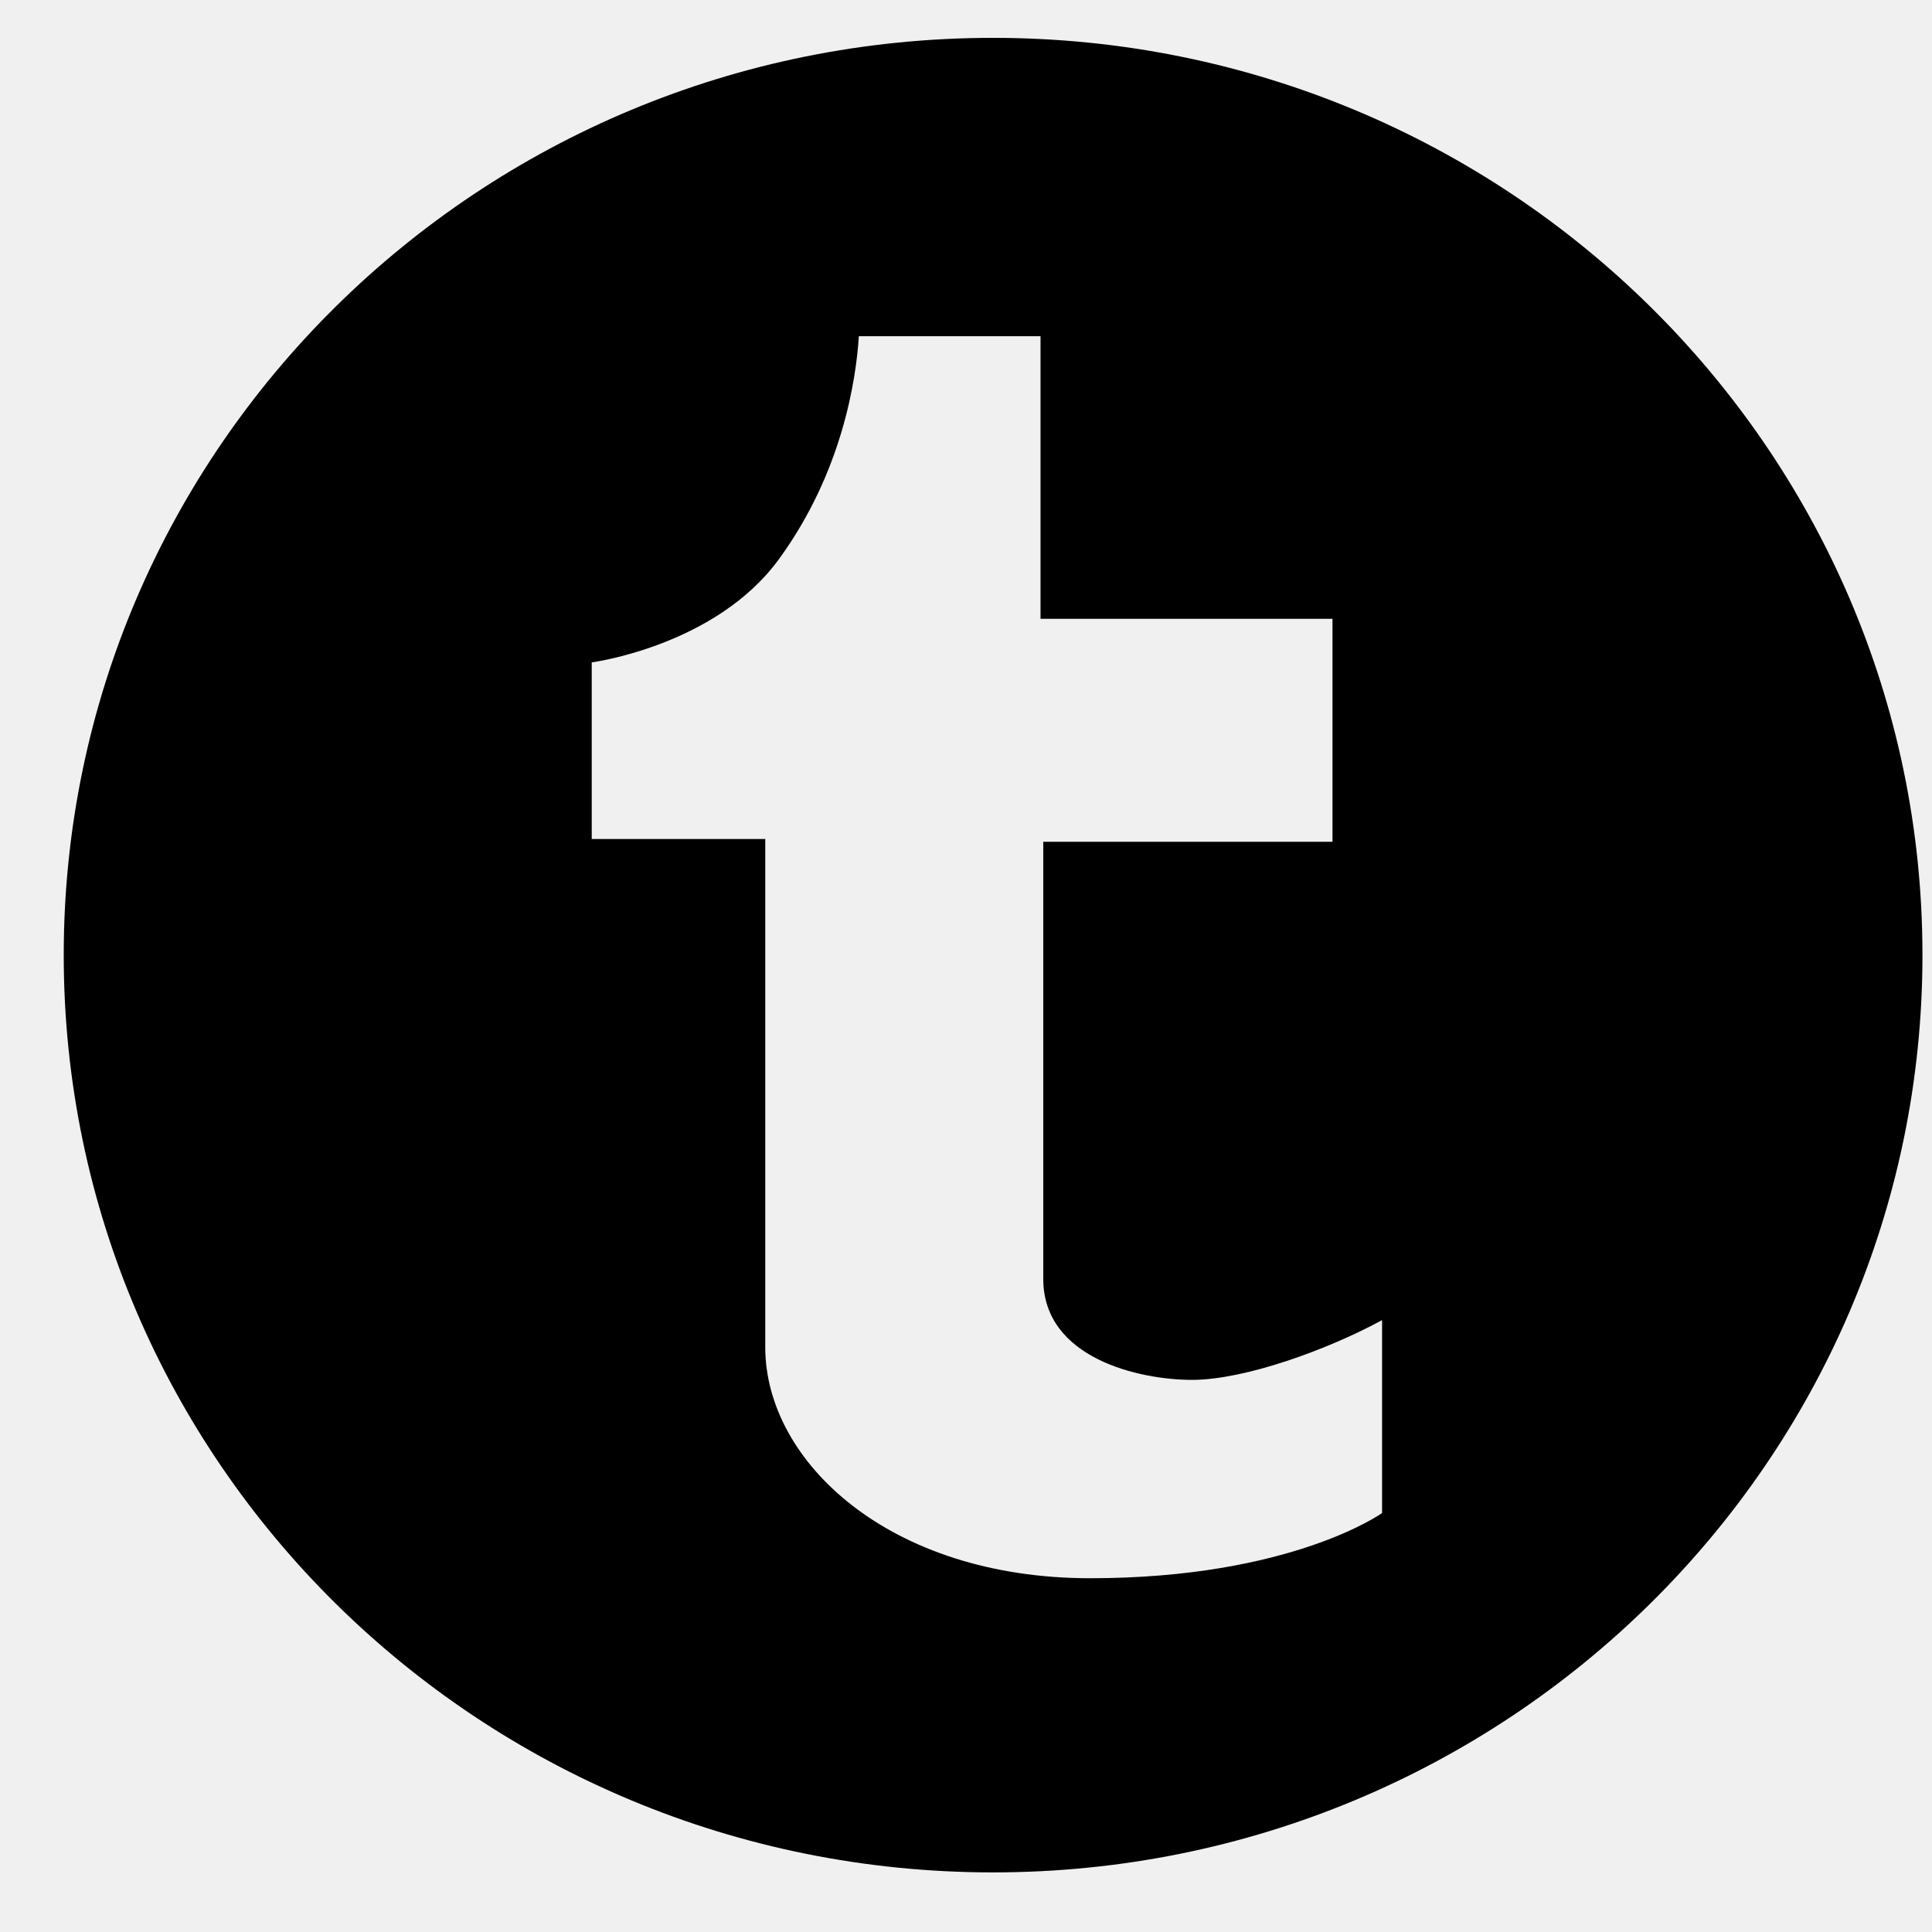
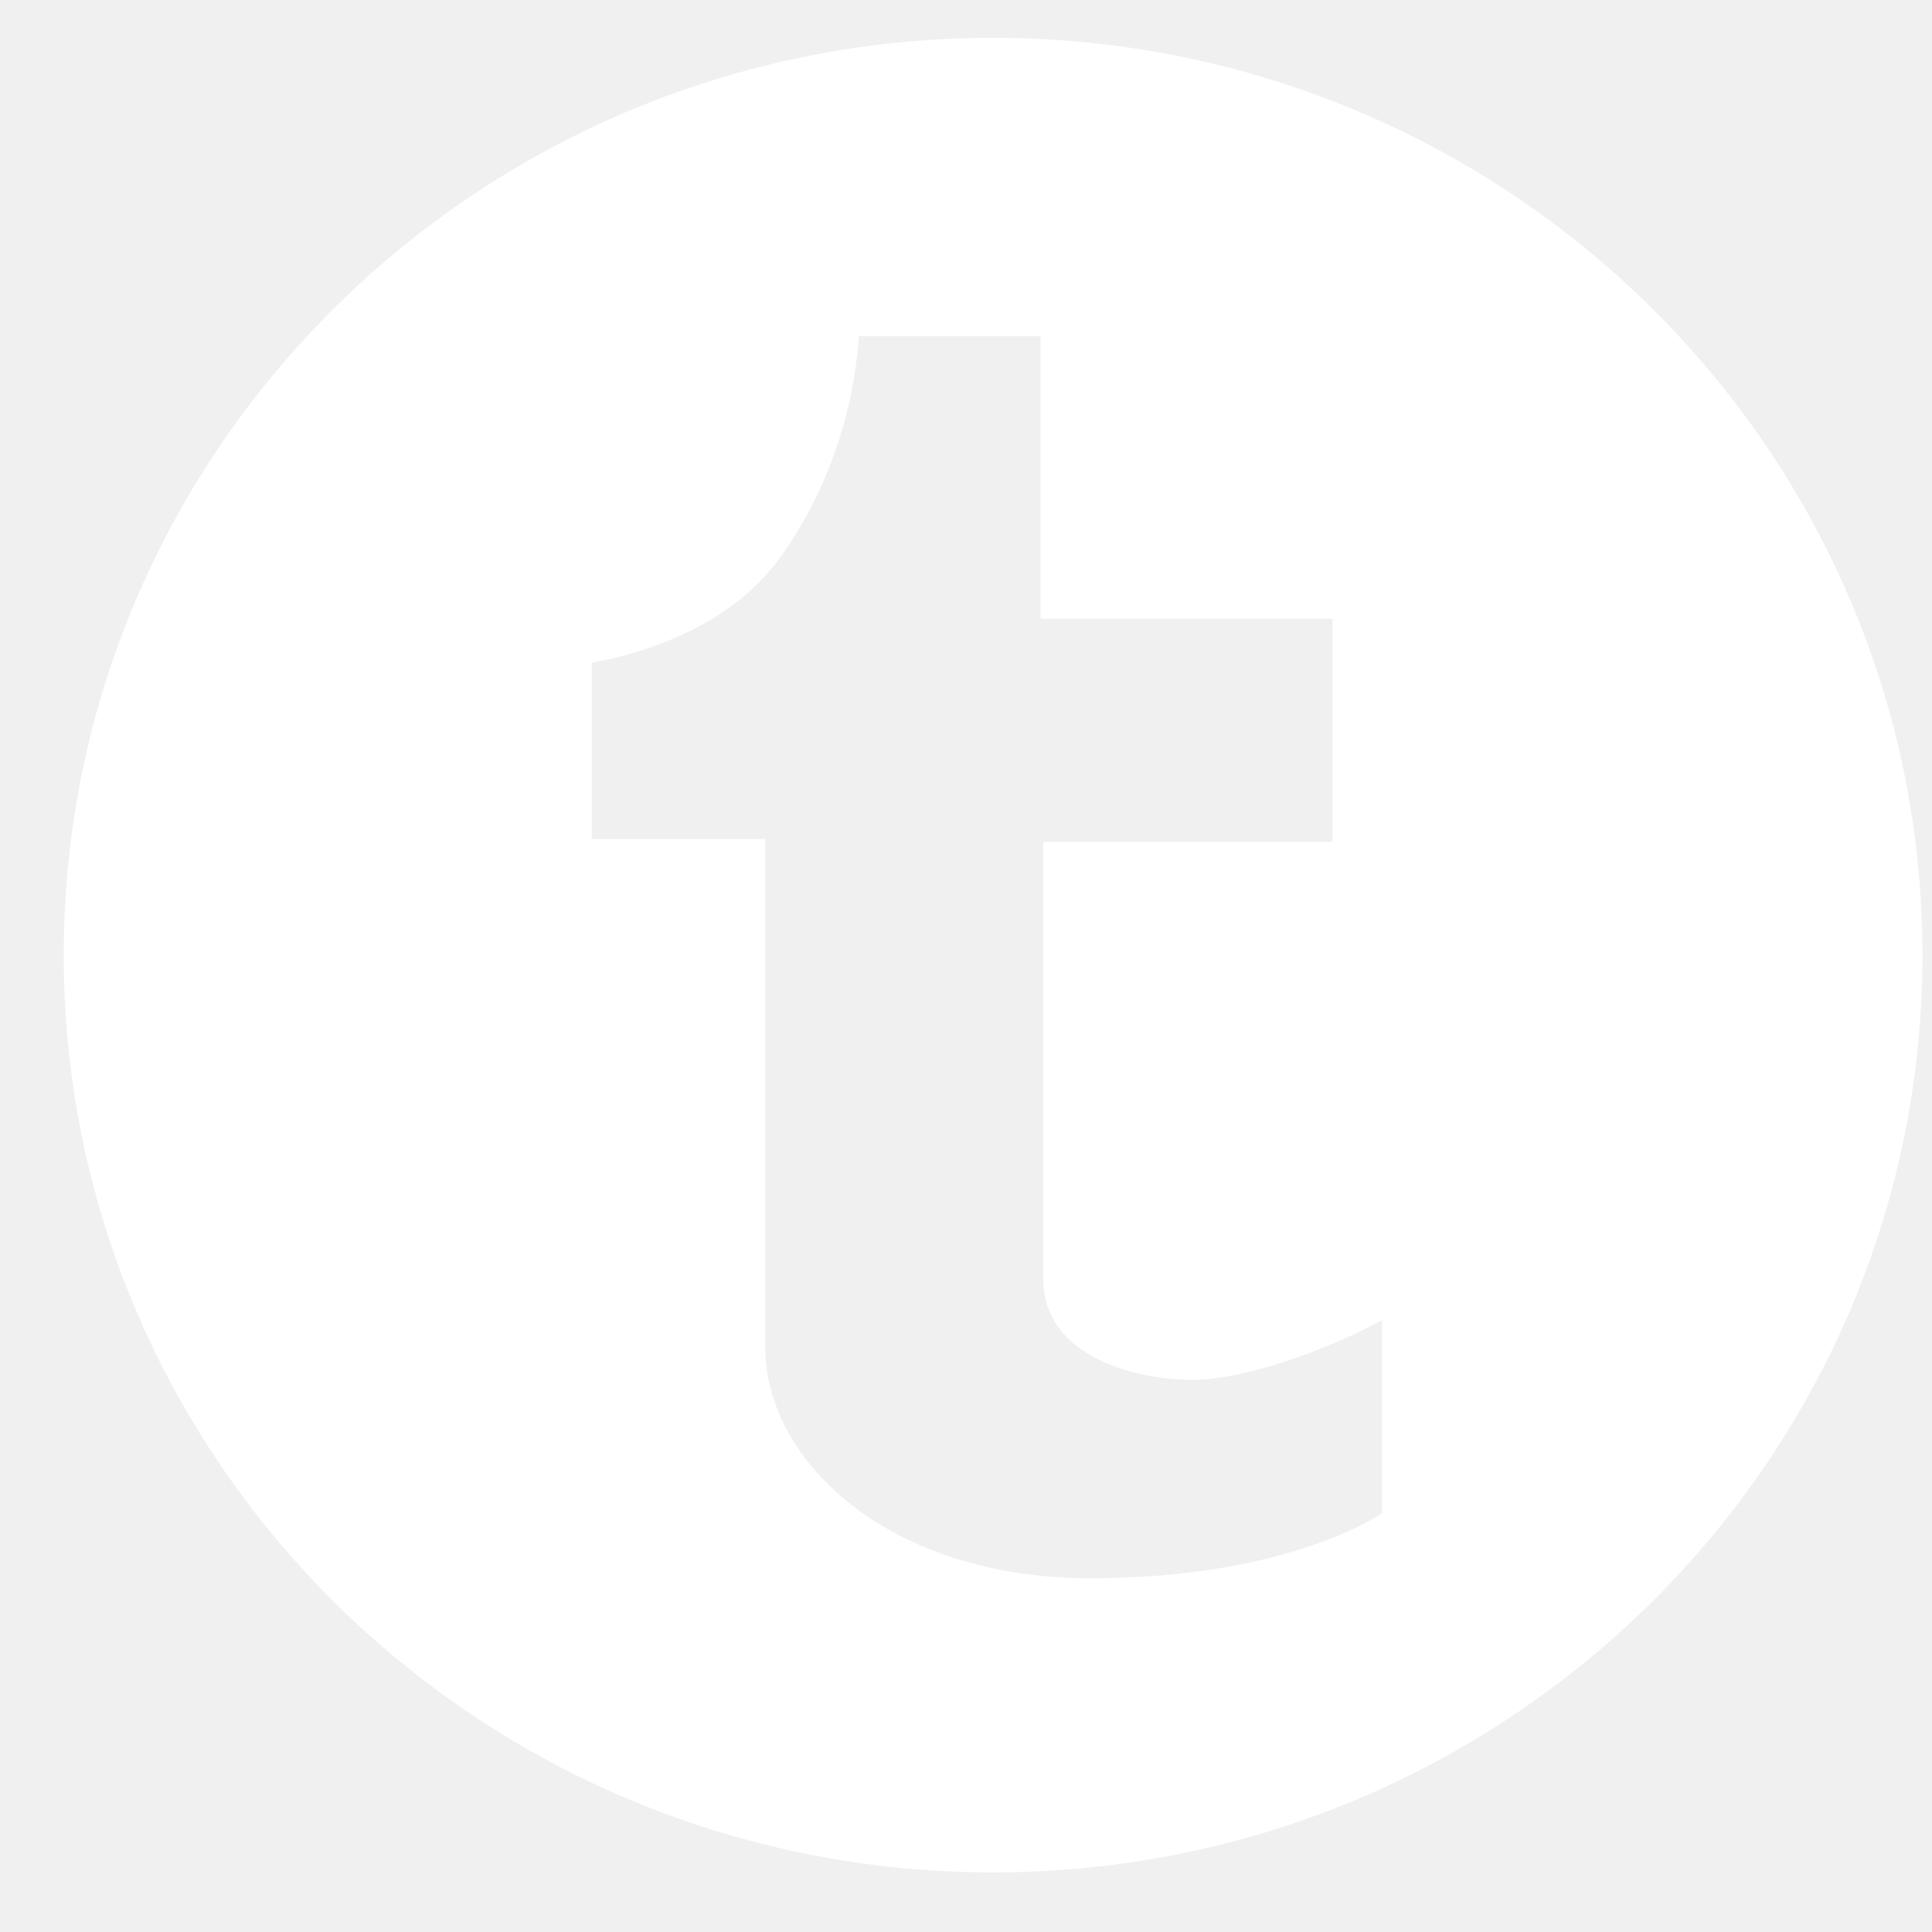
<svg xmlns="http://www.w3.org/2000/svg" width="27px" height="27px" viewBox="0 0 27 27" version="1.1">
  <defs />
  <g id="Page-1" stroke="none" stroke-width="1" fill="none" fill-rule="evenodd">
-     <g id="Main_page" transform="translate(-1307, -5104)" fill="#000000">
+     <g id="Main_page" transform="translate(-1307, -5104)" fill="#FFFFFF">
      <g id="Group-11-Copy" transform="translate(480, 5092)">
        <g id="Group-10" transform="translate(827.8906, 12)">
          <path d="M12.987,0.529 C5.811,0.529 0,6.268 0,13.347 C0,20.427 5.811,26.167 12.987,26.167 C20.157,26.167 25.976,20.427 25.976,13.347 C25.976,6.268 20.157,0.529 12.987,0.529 Z M18.424,21.145 C18.424,21.145 17.153,22.056 14.345,22.056 C11.535,22.056 9.804,20.423 9.804,18.828 L9.804,11.725 L7.379,11.725 L7.379,9.257 C7.379,9.257 9.111,9.029 9.996,7.813 C10.881,6.598 11.073,5.307 11.112,4.699 L13.651,4.699 L13.651,8.648 L17.731,8.648 L17.731,11.764 L13.689,11.764 L13.689,17.872 C13.689,18.987 15.038,19.284 15.769,19.284 C16.499,19.284 17.655,18.867 18.424,18.449 L18.424,21.145 L18.424,21.145 Z" id="Fill-55" />
        </g>
      </g>
    </g>
  </g>
</svg>
